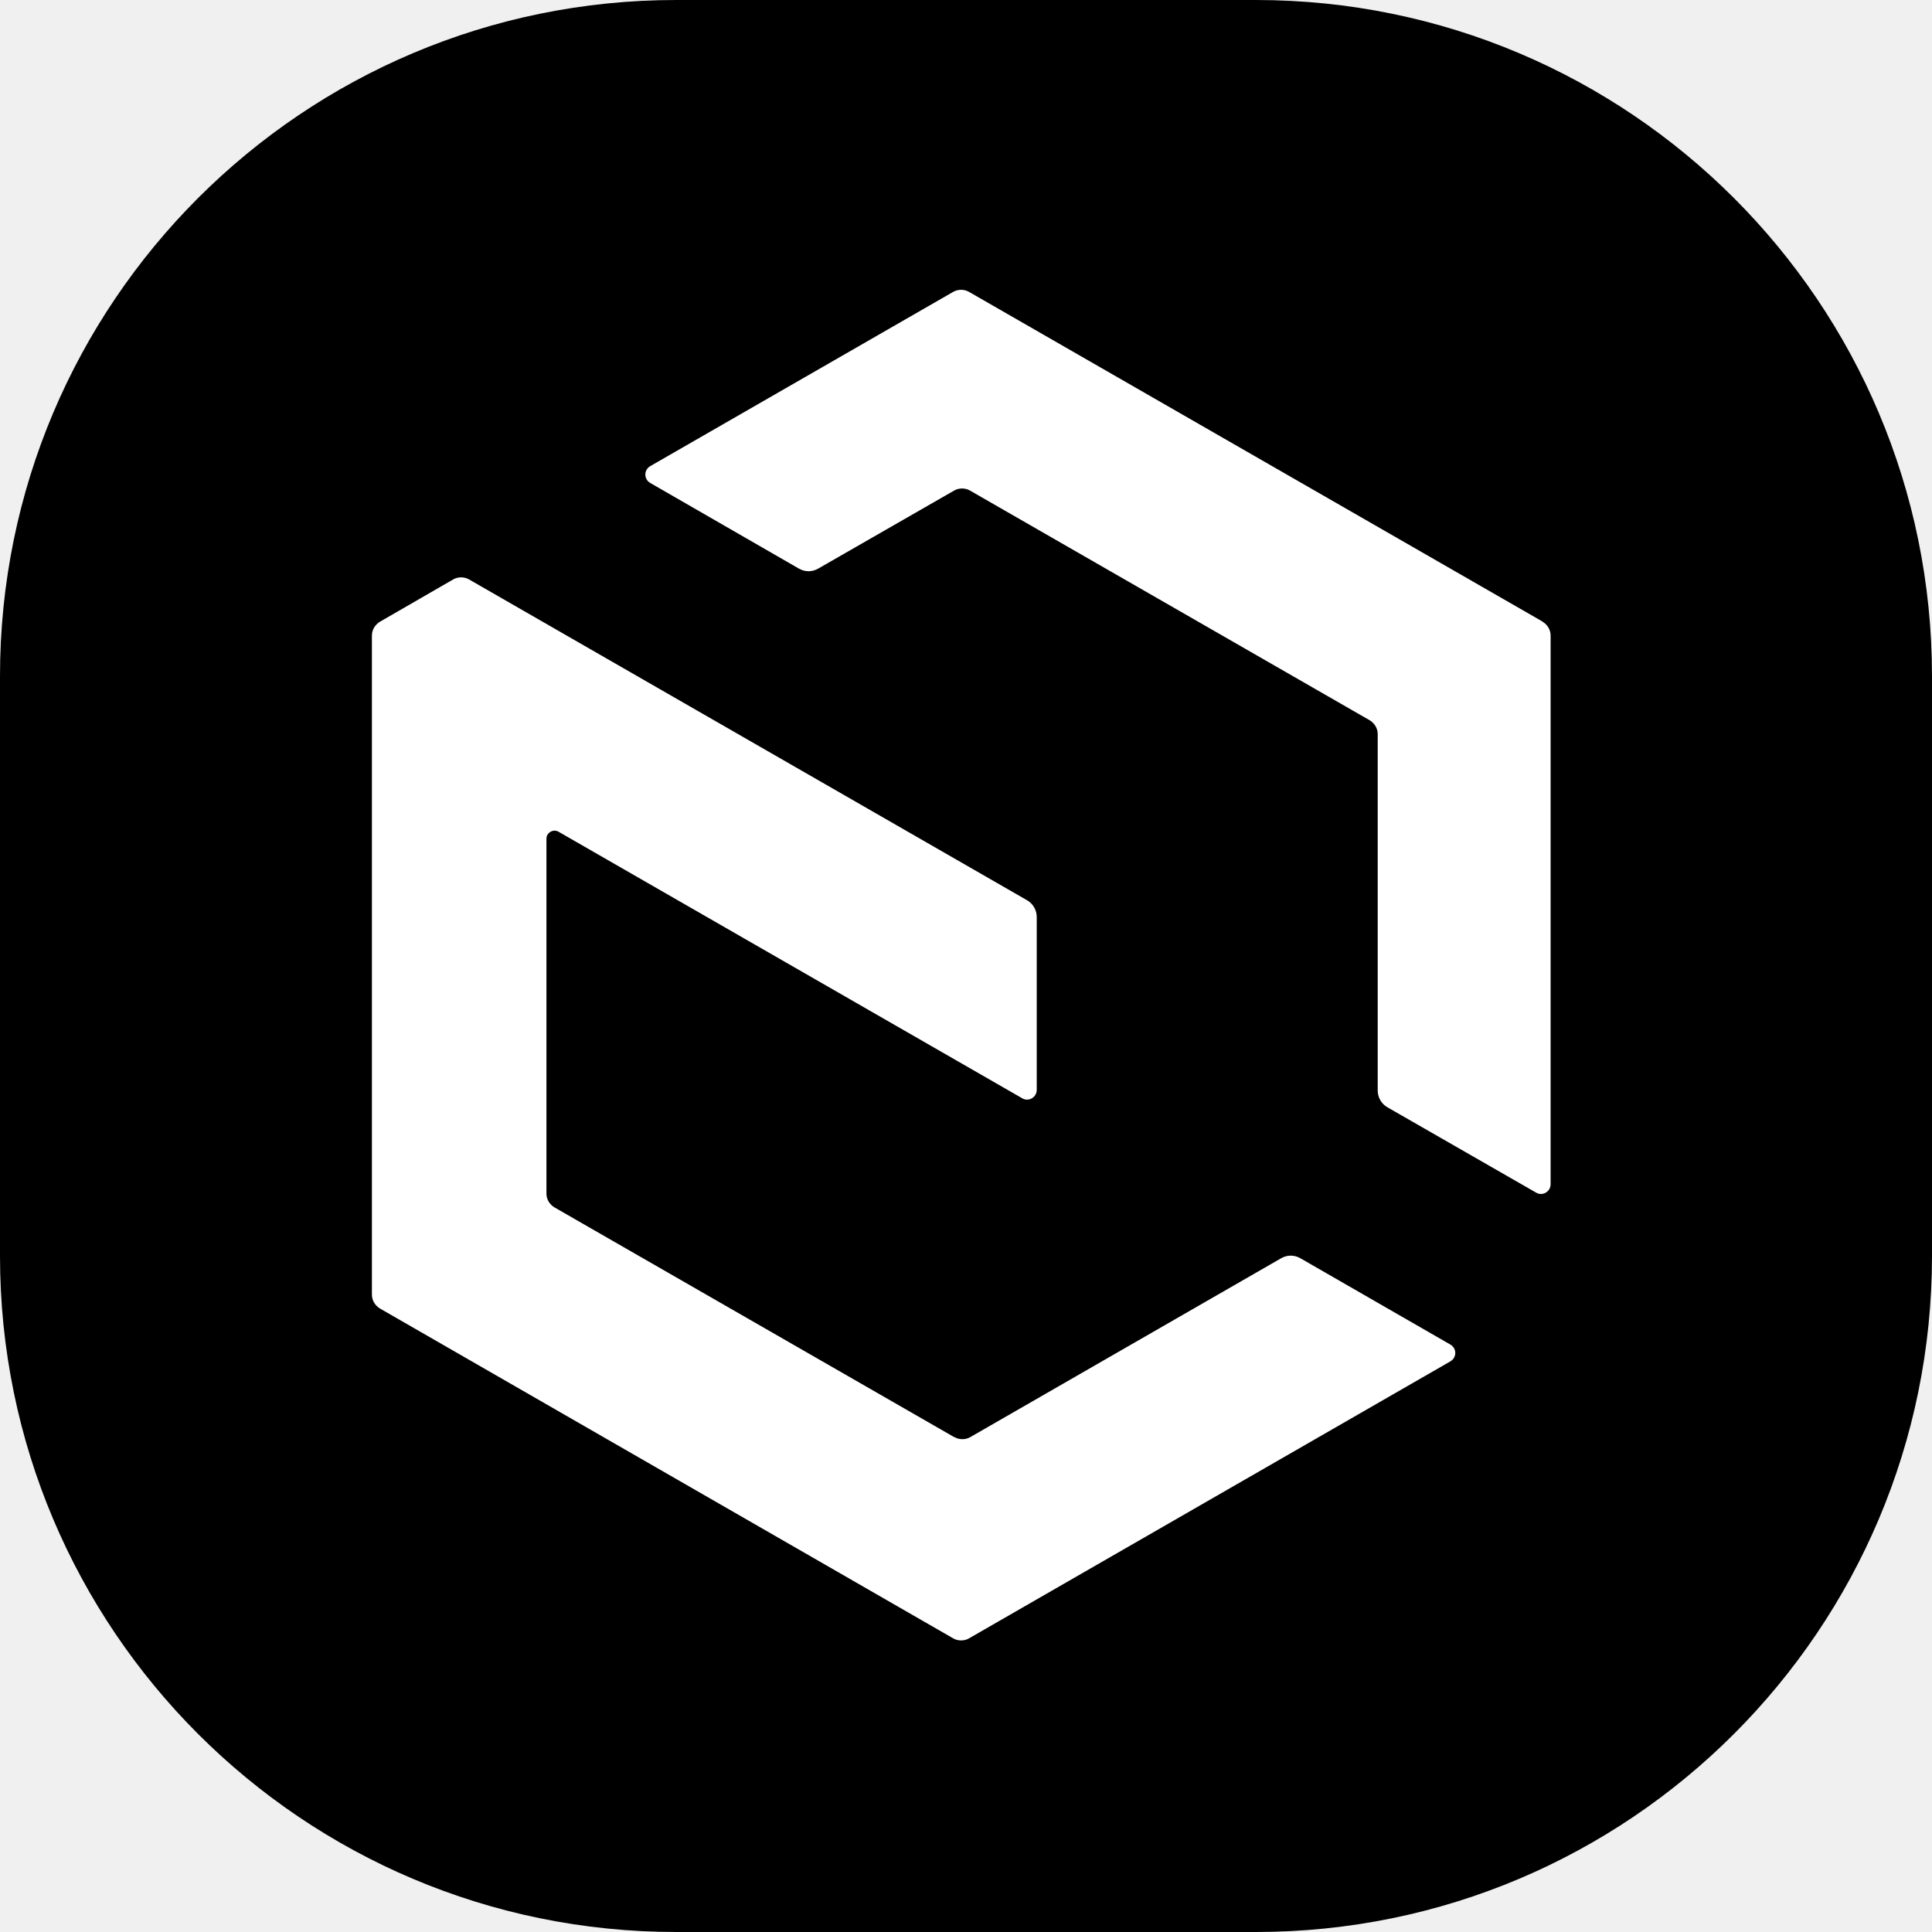
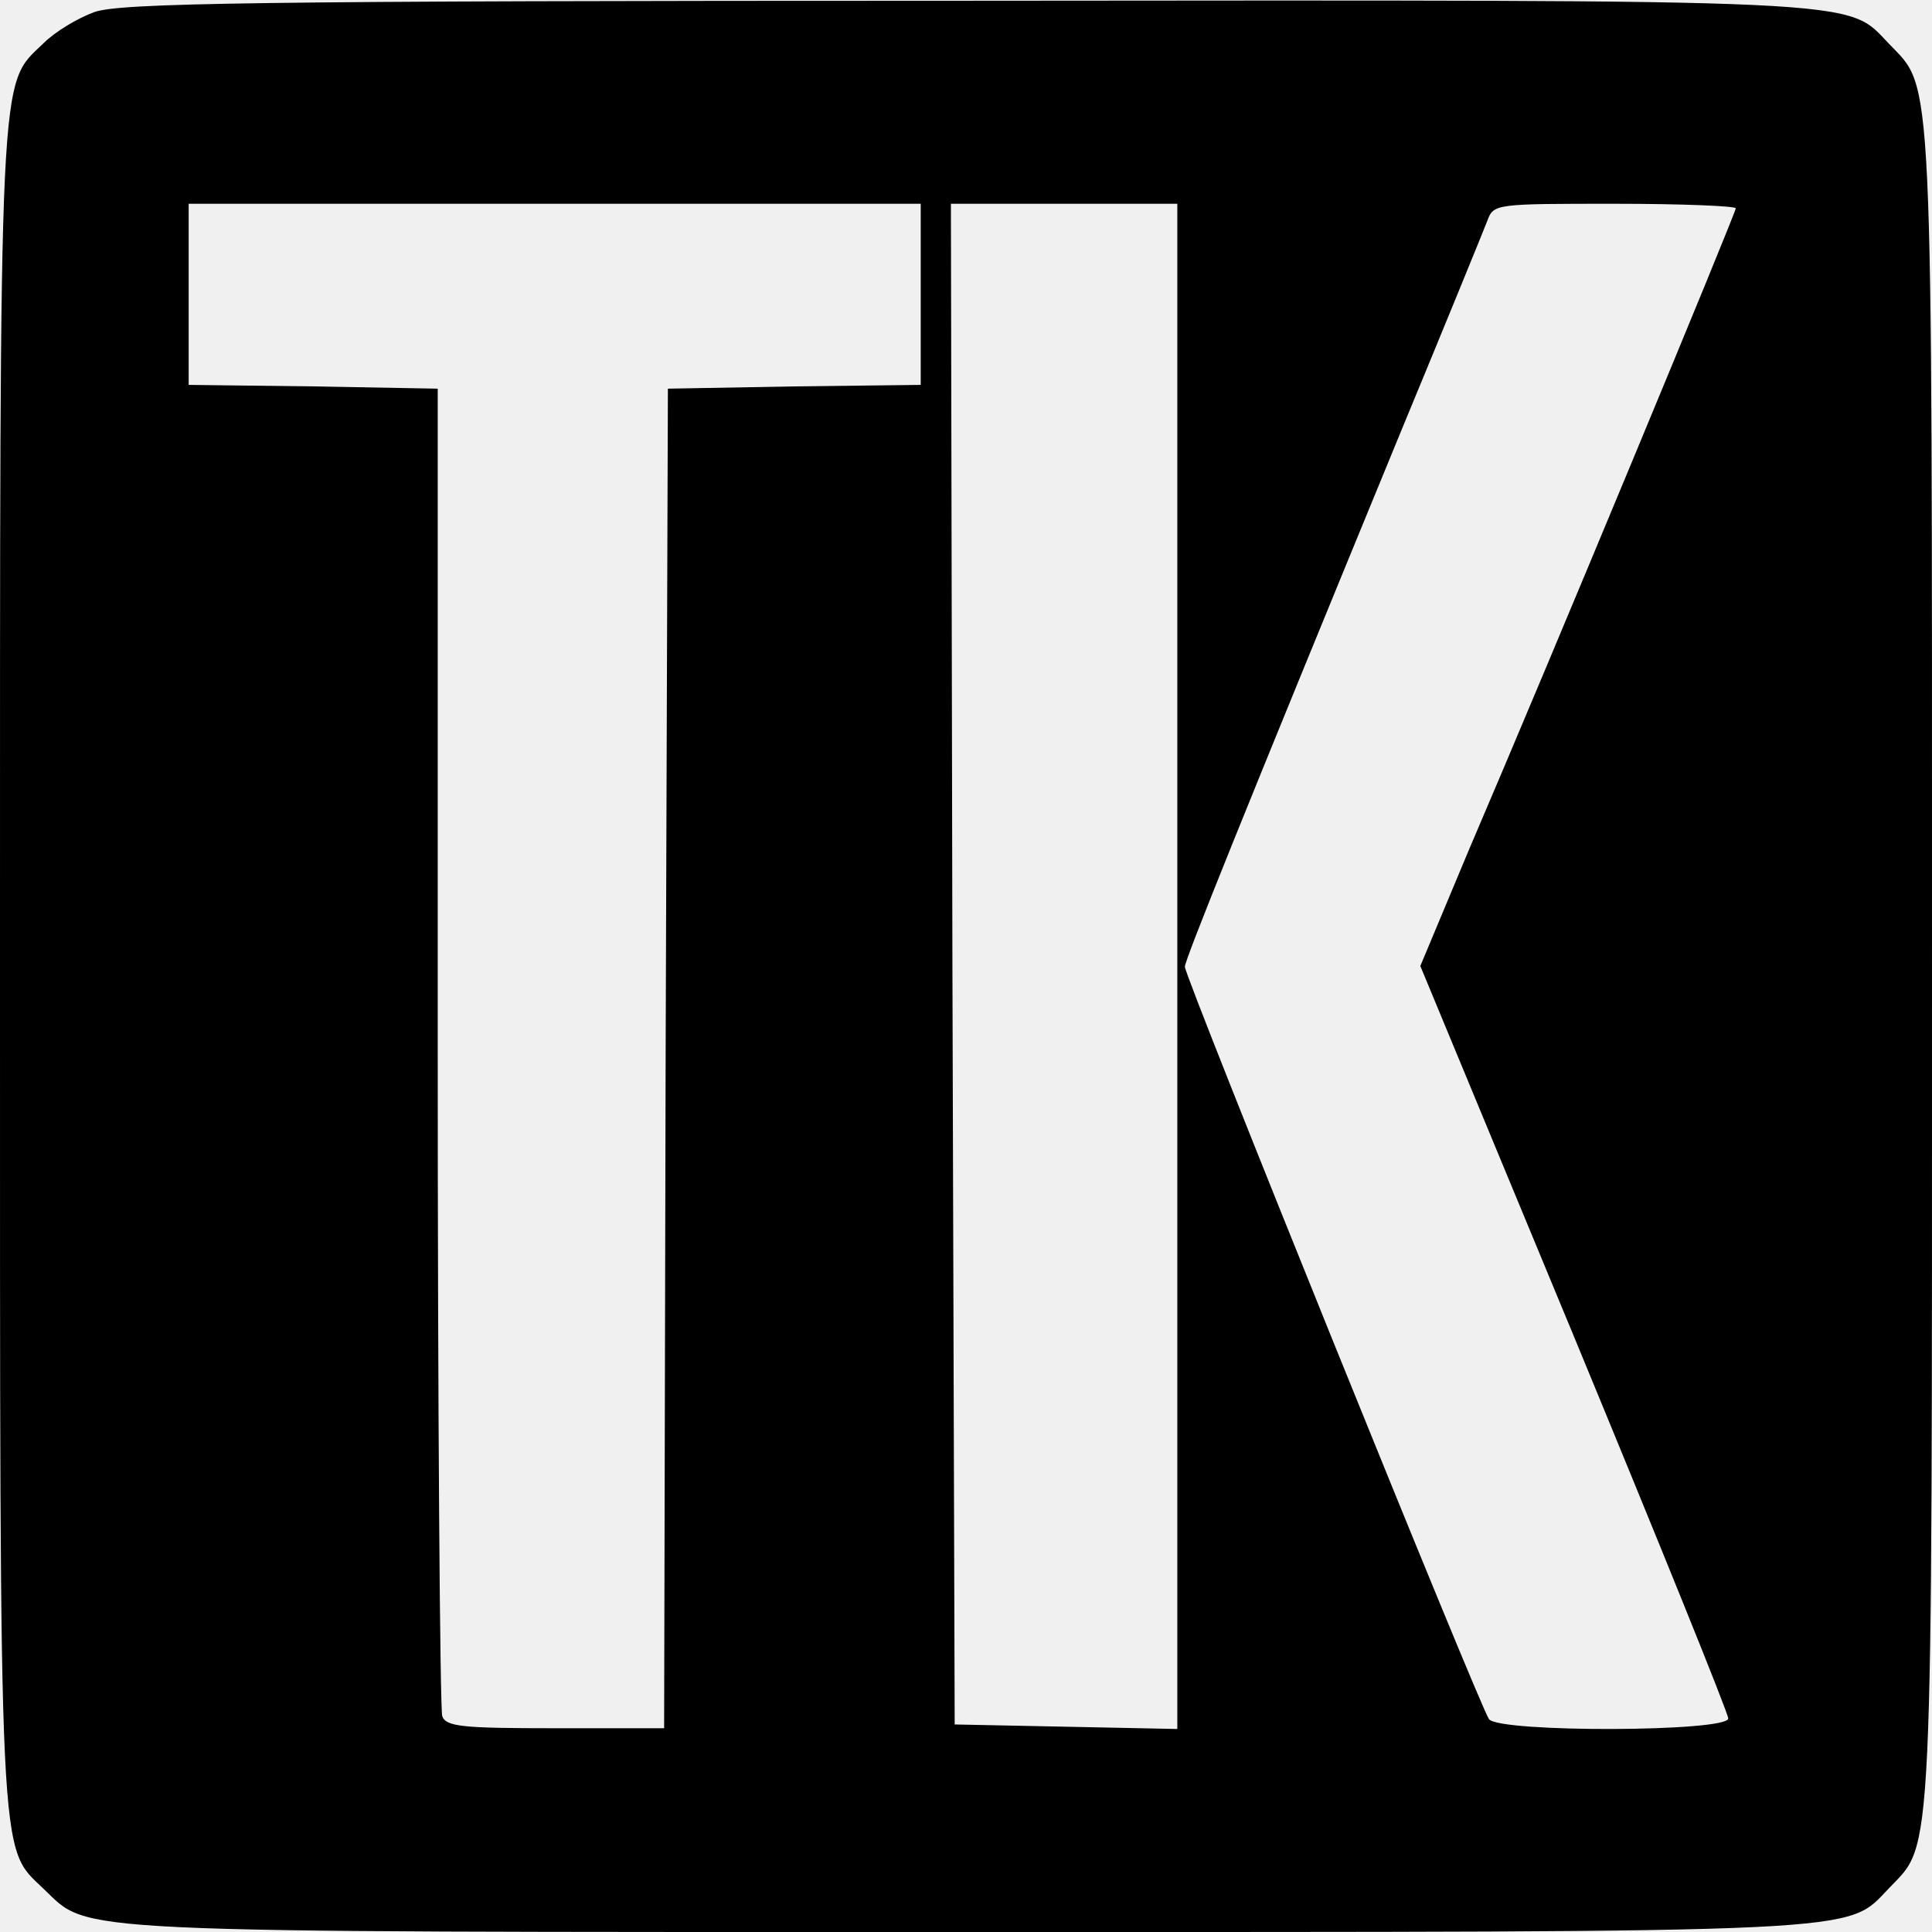
- <svg xmlns="http://www.w3.org/2000/svg" version="1.1" width="1000" height="1000">
-   <style>
-     #light-icon {
-       display: inline;
-     }
-     #dark-icon {
-       display: none;
-     }
- 
-     @media (prefers-color-scheme: dark) {
-       #light-icon {
-         display: none;
-       }
-       #dark-icon {
-         display: inline;
-       }
-     }
-   </style>
-   <g id="light-icon">
-     <svg version="1.1" width="1000" height="1000">
-       <g clip-path="url(#SvgjsClipPath1059)">
-         <rect width="1000" height="1000" fill="#000000" />
-         <g transform="matrix(5,0,0,5,192.5,150)">
-           <svg version="1.1" width="123" height="140">
-             <svg width="123" height="140" viewBox="0 0 123 140" fill="none">
-               <path d="M60.257 118.758L18.904 94.992C18.402 94.692 18.067 94.158 18.067 93.558V56.825C18.067 56.192 18.77 55.792 19.305 56.092L67.316 83.692C67.986 84.092 68.822 83.592 68.822 82.825V64.925C68.822 64.225 68.454 63.558 67.818 63.192L10.071 29.992C9.569 29.692 8.9 29.692 8.398 29.992L0.836 34.358C0.335 34.658 0 35.192 0 35.792V104.025C0 104.625 0.335 105.158 0.836 105.458L60.157 139.592C60.658 139.892 61.328 139.892 61.829 139.592L111.647 110.925C112.317 110.525 112.317 109.592 111.647 109.192L96.123 100.258C95.487 99.892 94.751 99.892 94.116 100.258L61.963 118.758C61.461 119.058 60.792 119.058 60.29 118.758H60.257Z" fill="white" />
-               <path d="M121.149 34.325L61.829 0.225C61.328 -0.075 60.658 -0.075 60.157 0.225L28.807 18.258C28.138 18.658 28.138 19.592 28.807 19.992L44.197 28.858C44.833 29.225 45.569 29.225 46.205 28.858L60.257 20.792C60.759 20.492 61.428 20.492 61.93 20.792L103.283 44.558C103.785 44.858 104.12 45.392 104.12 45.992V82.892C104.12 83.592 104.488 84.258 105.123 84.625L120.514 93.458C121.183 93.858 122.019 93.358 122.019 92.592V35.792C122.019 35.192 121.685 34.658 121.183 34.358L121.149 34.325Z" fill="white" />
-             </svg>
-           </svg>
-         </g>
-       </g>
-       <defs>
-         <clipPath id="SvgjsClipPath1059">
-           <rect width="1000" height="1000" x="0" y="0" rx="350" ry="350" />
-         </clipPath>
-       </defs>
-     </svg>
-   </g>
-   <g id="dark-icon">
-     <svg version="1.1" width="1000" height="1000">
-       <g clip-path="url(#SvgjsClipPath1060)">
-         <rect width="1000" height="1000" fill="#000000" />
-         <g transform="matrix(5,0,0,5,192.5,150)">
-           <svg version="1.1" width="123" height="140">
-             <svg width="123" height="140" viewBox="0 0 123 140" fill="none">
-               <path d="M60.257 118.758L18.904 94.992C18.402 94.692 18.067 94.158 18.067 93.558V56.825C18.067 56.192 18.77 55.792 19.305 56.092L67.316 83.692C67.986 84.092 68.822 83.592 68.822 82.825V64.925C68.822 64.225 68.454 63.558 67.818 63.192L10.071 29.992C9.569 29.692 8.9 29.692 8.398 29.992L0.836 34.358C0.335 34.658 0 35.192 0 35.792V104.025C0 104.625 0.335 105.158 0.836 105.458L60.157 139.592C60.658 139.892 61.328 139.892 61.829 139.592L111.647 110.925C112.317 110.525 112.317 109.592 111.647 109.192L96.123 100.258C95.487 99.892 94.751 99.892 94.116 100.258L61.963 118.758C61.461 119.058 60.792 119.058 60.29 118.758H60.257Z" fill="white" />
-               <path d="M121.149 34.325L61.829 0.225C61.328 -0.075 60.658 -0.075 60.157 0.225L28.807 18.258C28.138 18.658 28.138 19.592 28.807 19.992L44.197 28.858C44.833 29.225 45.569 29.225 46.205 28.858L60.257 20.792C60.759 20.492 61.428 20.492 61.93 20.792L103.283 44.558C103.785 44.858 104.12 45.392 104.12 45.992V82.892C104.12 83.592 104.488 84.258 105.123 84.625L120.514 93.458C121.183 93.858 122.019 93.358 122.019 92.592V35.792C122.019 35.192 121.685 34.658 121.183 34.358L121.149 34.325Z" fill="white" />
-             </svg>
-           </svg>
-         </g>
-       </g>
-       <defs>
-         <clipPath id="SvgjsClipPath1060">
-           <rect width="1000" height="1000" x="0" y="0" rx="350" ry="350" />
-         </clipPath>
-       </defs>
-     </svg>
+ <svg xmlns="http://www.w3.org/2000/svg" version="1.0" width="256pt" height="256pt" viewBox="0 0 256 256" preserveAspectRatio="xMidYMid meet">
+   <g transform="translate(0,256) scale(0.1,-0.1)" fill="#000000" stroke="none">
+     <path d="M125 2544 c-22 -8 -52 -26 -67 -41 -60 -58 -58 -11 -58 -1223 0 -1211 -2 -1165 58 -1223 62 -59 13 -57 1221 -57 1212 0 1166 -2 1224 58 59 62 57 13 57 1222 0 1209 2 1160 -57 1222 -58 60 -11 58 -1227 57 -946 0 -1117 -3 -1151 -15z m1095 -374 l0 -120 -167 -2 -168 -3 -3 -887 -2 -888 -144 0 c-123 0 -145 2 -150 16 -3 9 -6 408 -6 888 l0 871 -165 3 -165 2 0 120 0 120 485 0 485 0 0 -120z m340 -890 l0 -1011 -147 3 -148 3 -3 1008 -2 1007 150 0 150 0 0 -1010z m740 1004 c0 -6 -243 -592 -354 -851 l-64 -153 204 -492 c112 -271 204 -498 204 -505 0 -18 -303 -19 -317 -1 -12 16 -403 983 -403 997 0 9 76 198 287 711 58 140 109 265 114 278 8 22 12 22 169 22 88 0 160 -3 160 -6z" />
  </g>
</svg>
